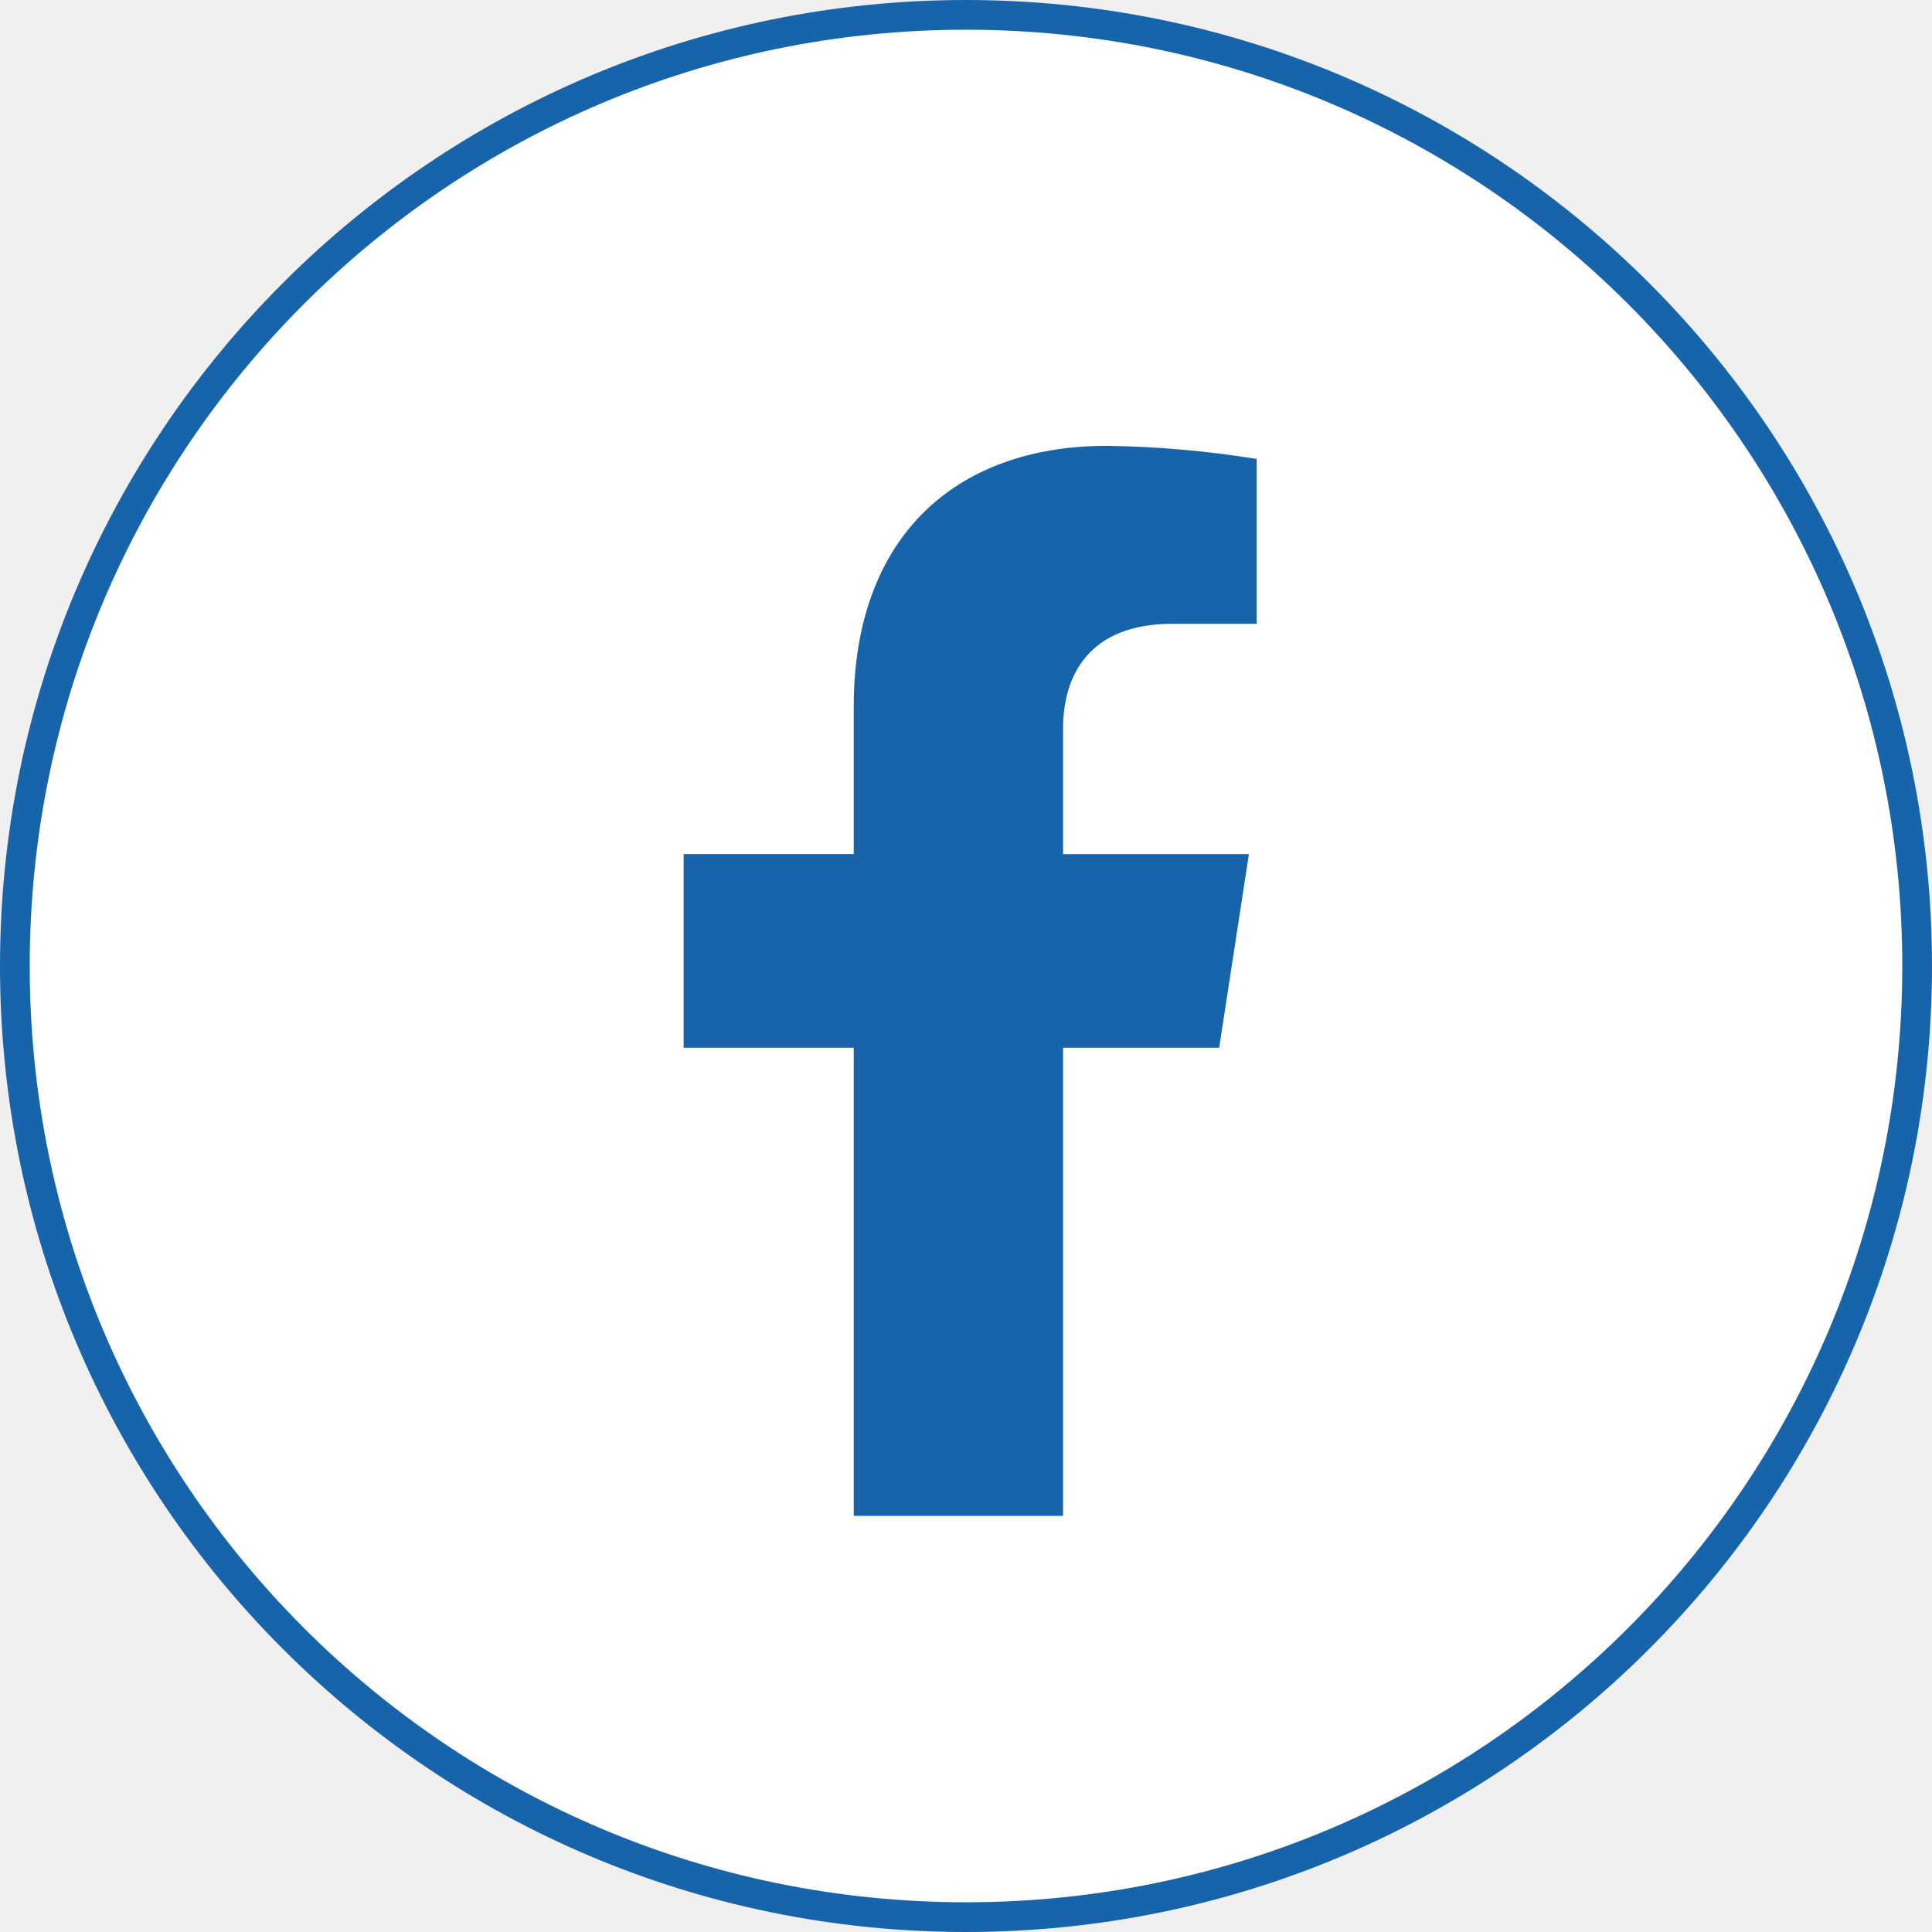
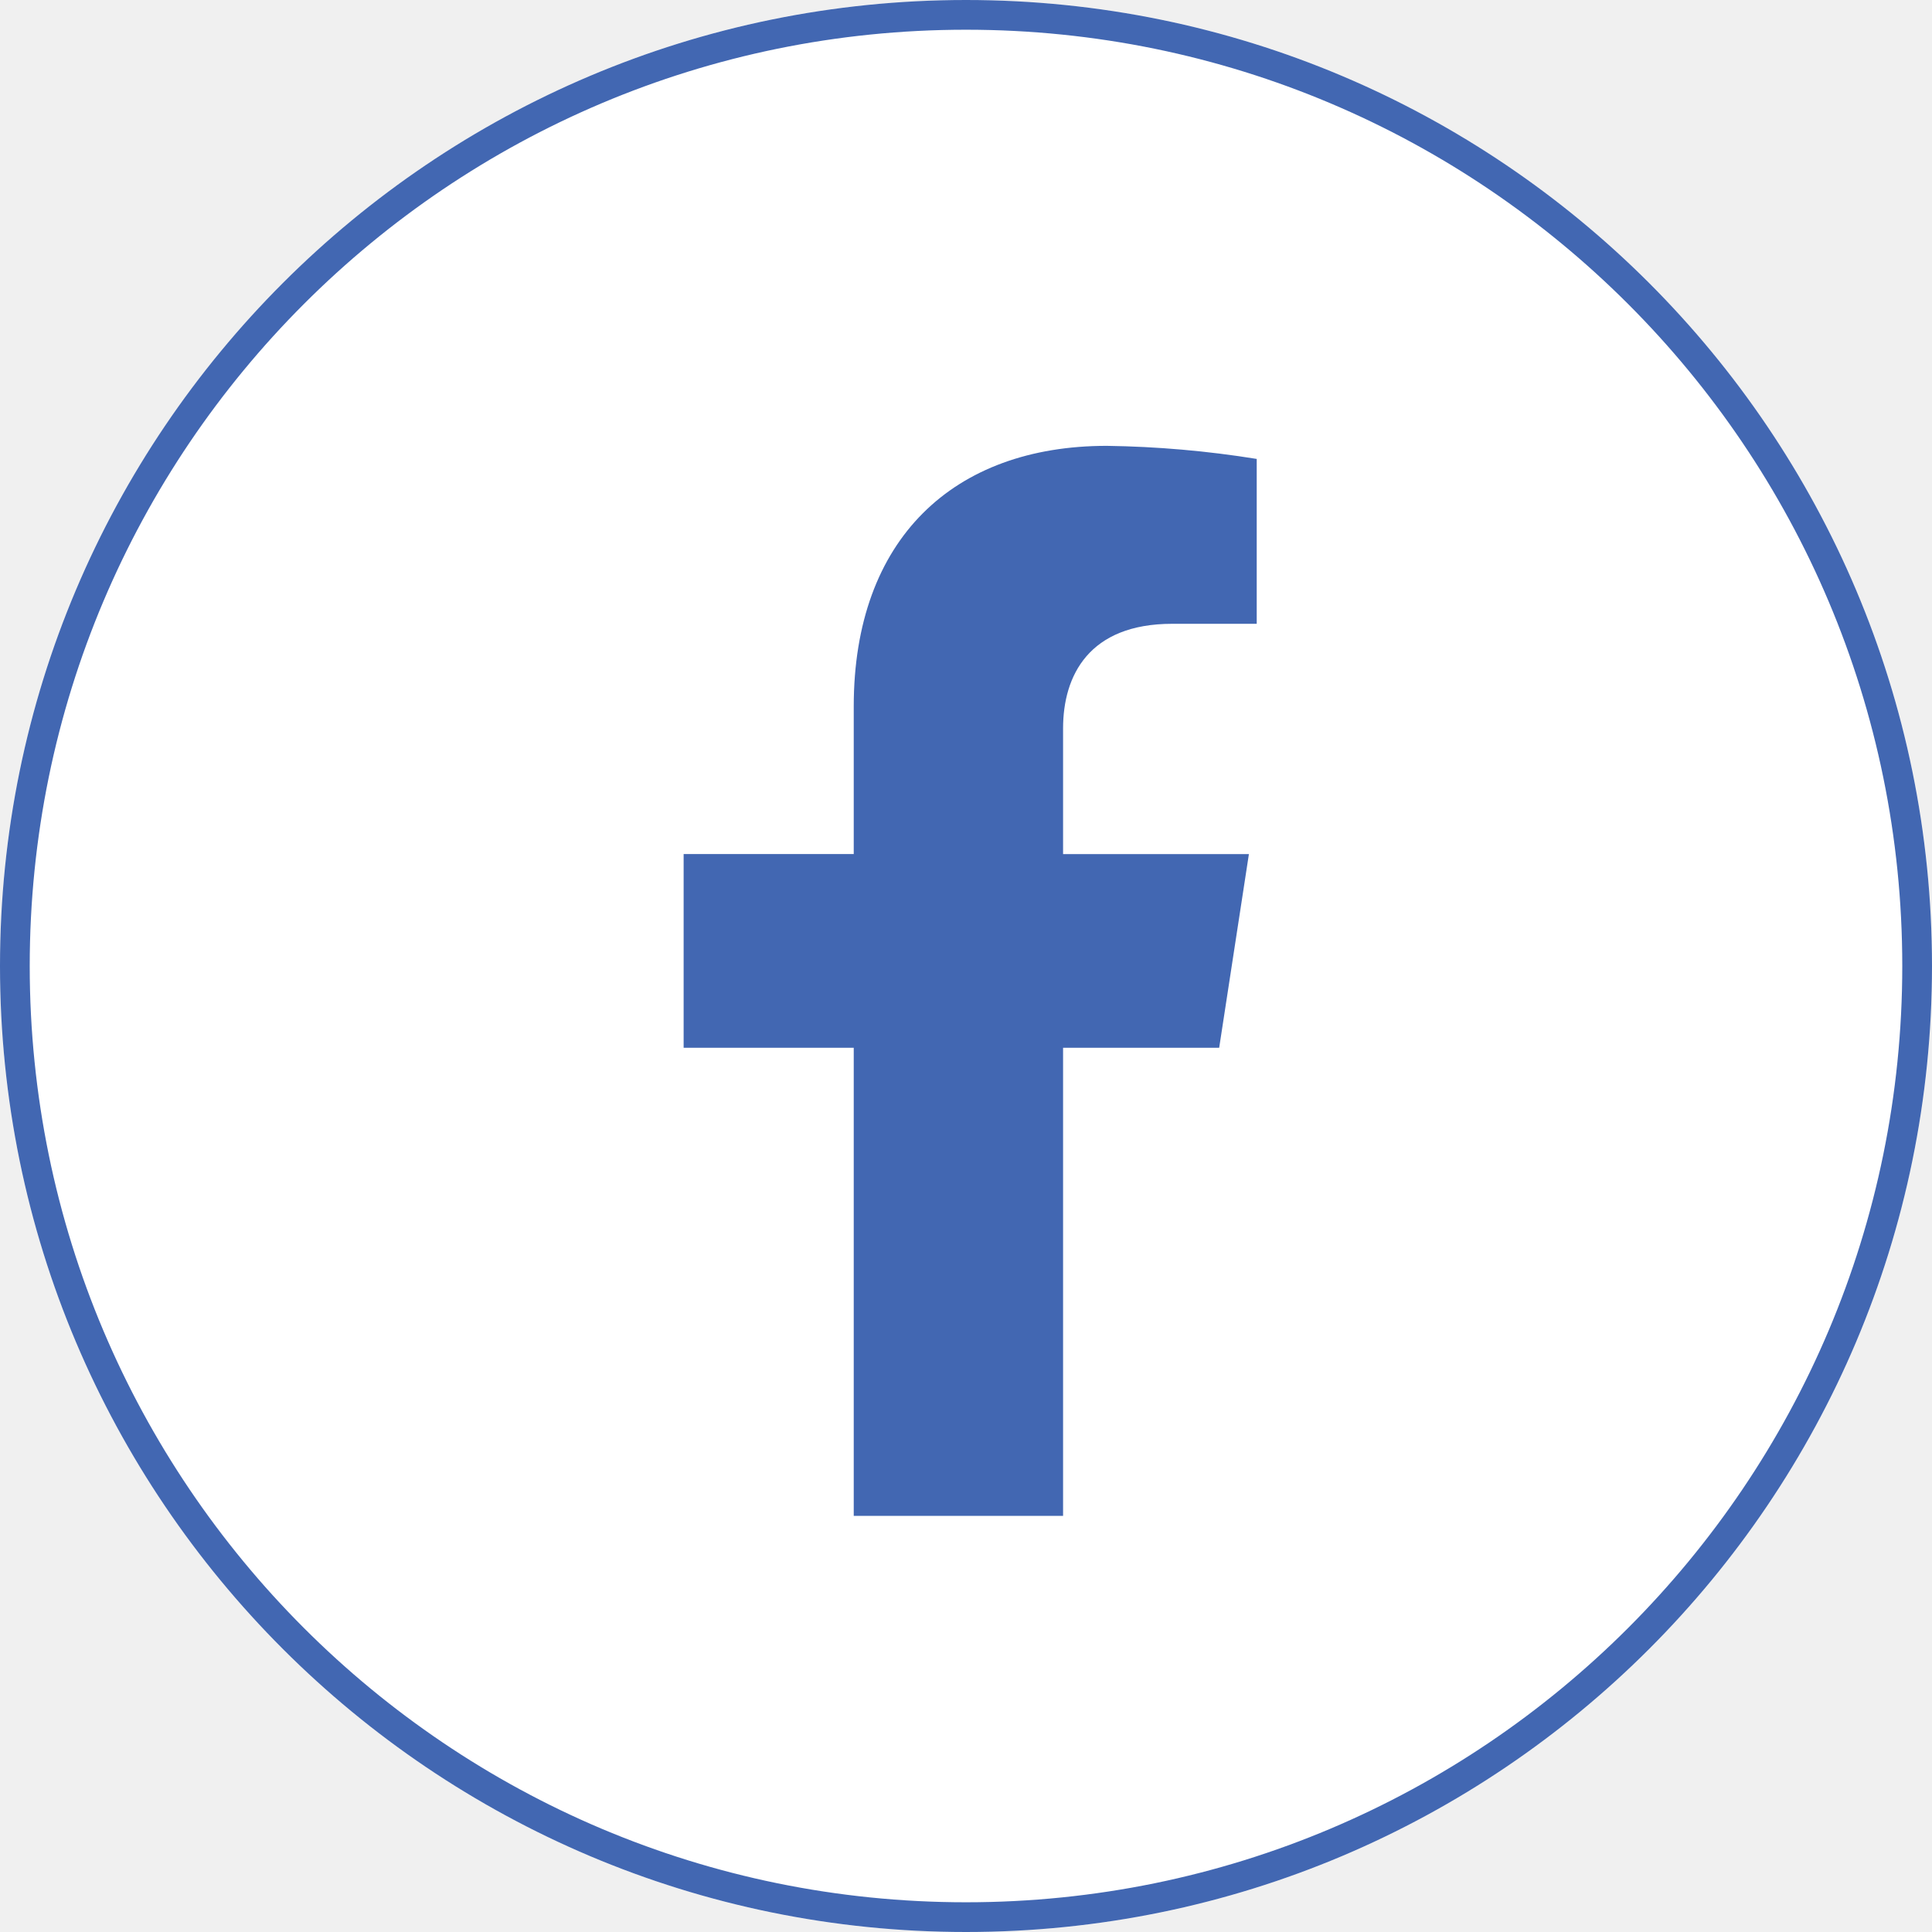
<svg xmlns="http://www.w3.org/2000/svg" width="35px" height="35px" viewBox="0 0 65 65">
-   <g id="Ellipse_1" data-name="Ellipse 1" fill="#fff" stroke="#1864ab" stroke-width="1">
+   <g id="Ellipse_1" data-name="Ellipse 1" fill="#fff" stroke="#4267B2" stroke-width="1">
    <circle cx="32.5" cy="32.5" r="32.5" stroke="none" />
    <circle cx="32.5" cy="32.5" r="32" fill="none" />
  </g>
-   <path id="Icon_awesome-facebook-f" data-name="Icon awesome-facebook-f" d="M19.627,20.25l1-6.515H14.375V9.507c0-1.782.873-3.52,3.673-3.52h2.842V.44A34.658,34.658,0,0,0,15.846,0C10.7,0,7.332,3.12,7.332,8.769v4.965H1.609V20.25H7.332V36h7.043V20.25Z" transform="translate(21.391 15)" fill="#1864ab" />
+   <path id="Icon_awesome-facebook-f" data-name="Icon awesome-facebook-f" d="M19.627,20.25l1-6.515H14.375V9.507c0-1.782.873-3.52,3.673-3.52h2.842V.44A34.658,34.658,0,0,0,15.846,0C10.7,0,7.332,3.12,7.332,8.769v4.965H1.609V20.25H7.332V36h7.043V20.25Z" transform="translate(21.391 15)" fill="#4267B2" />
</svg>
